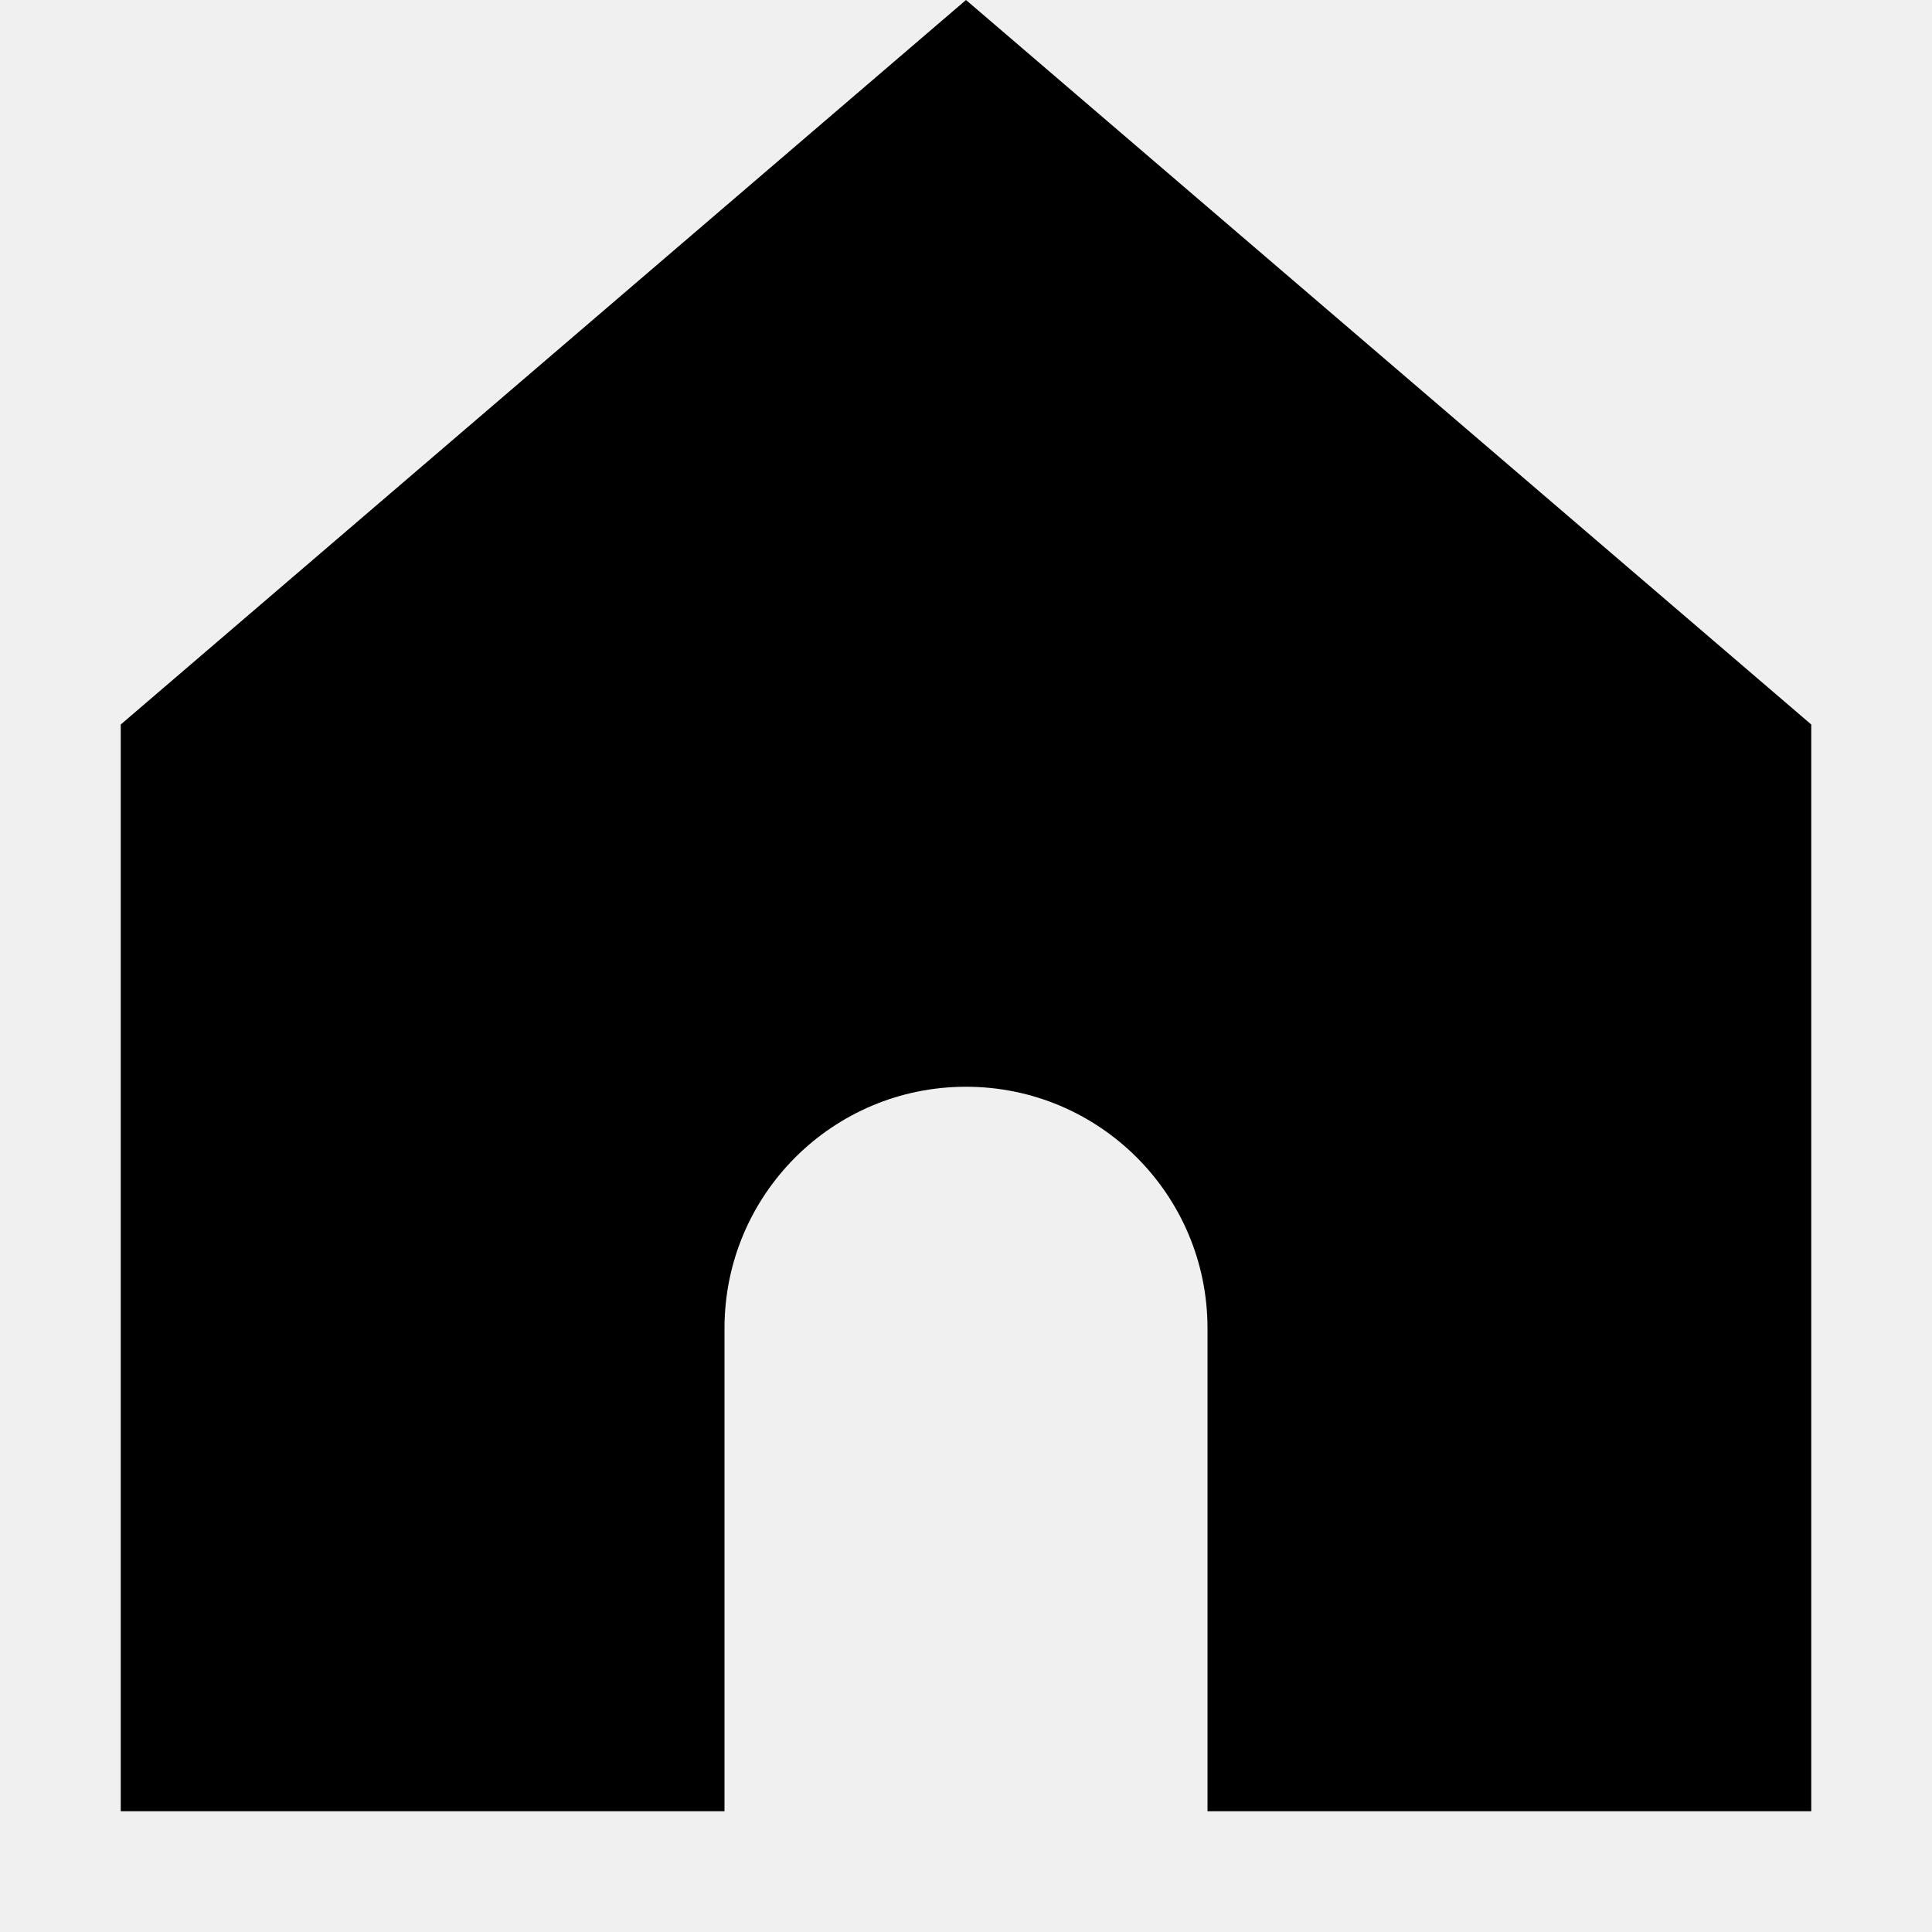
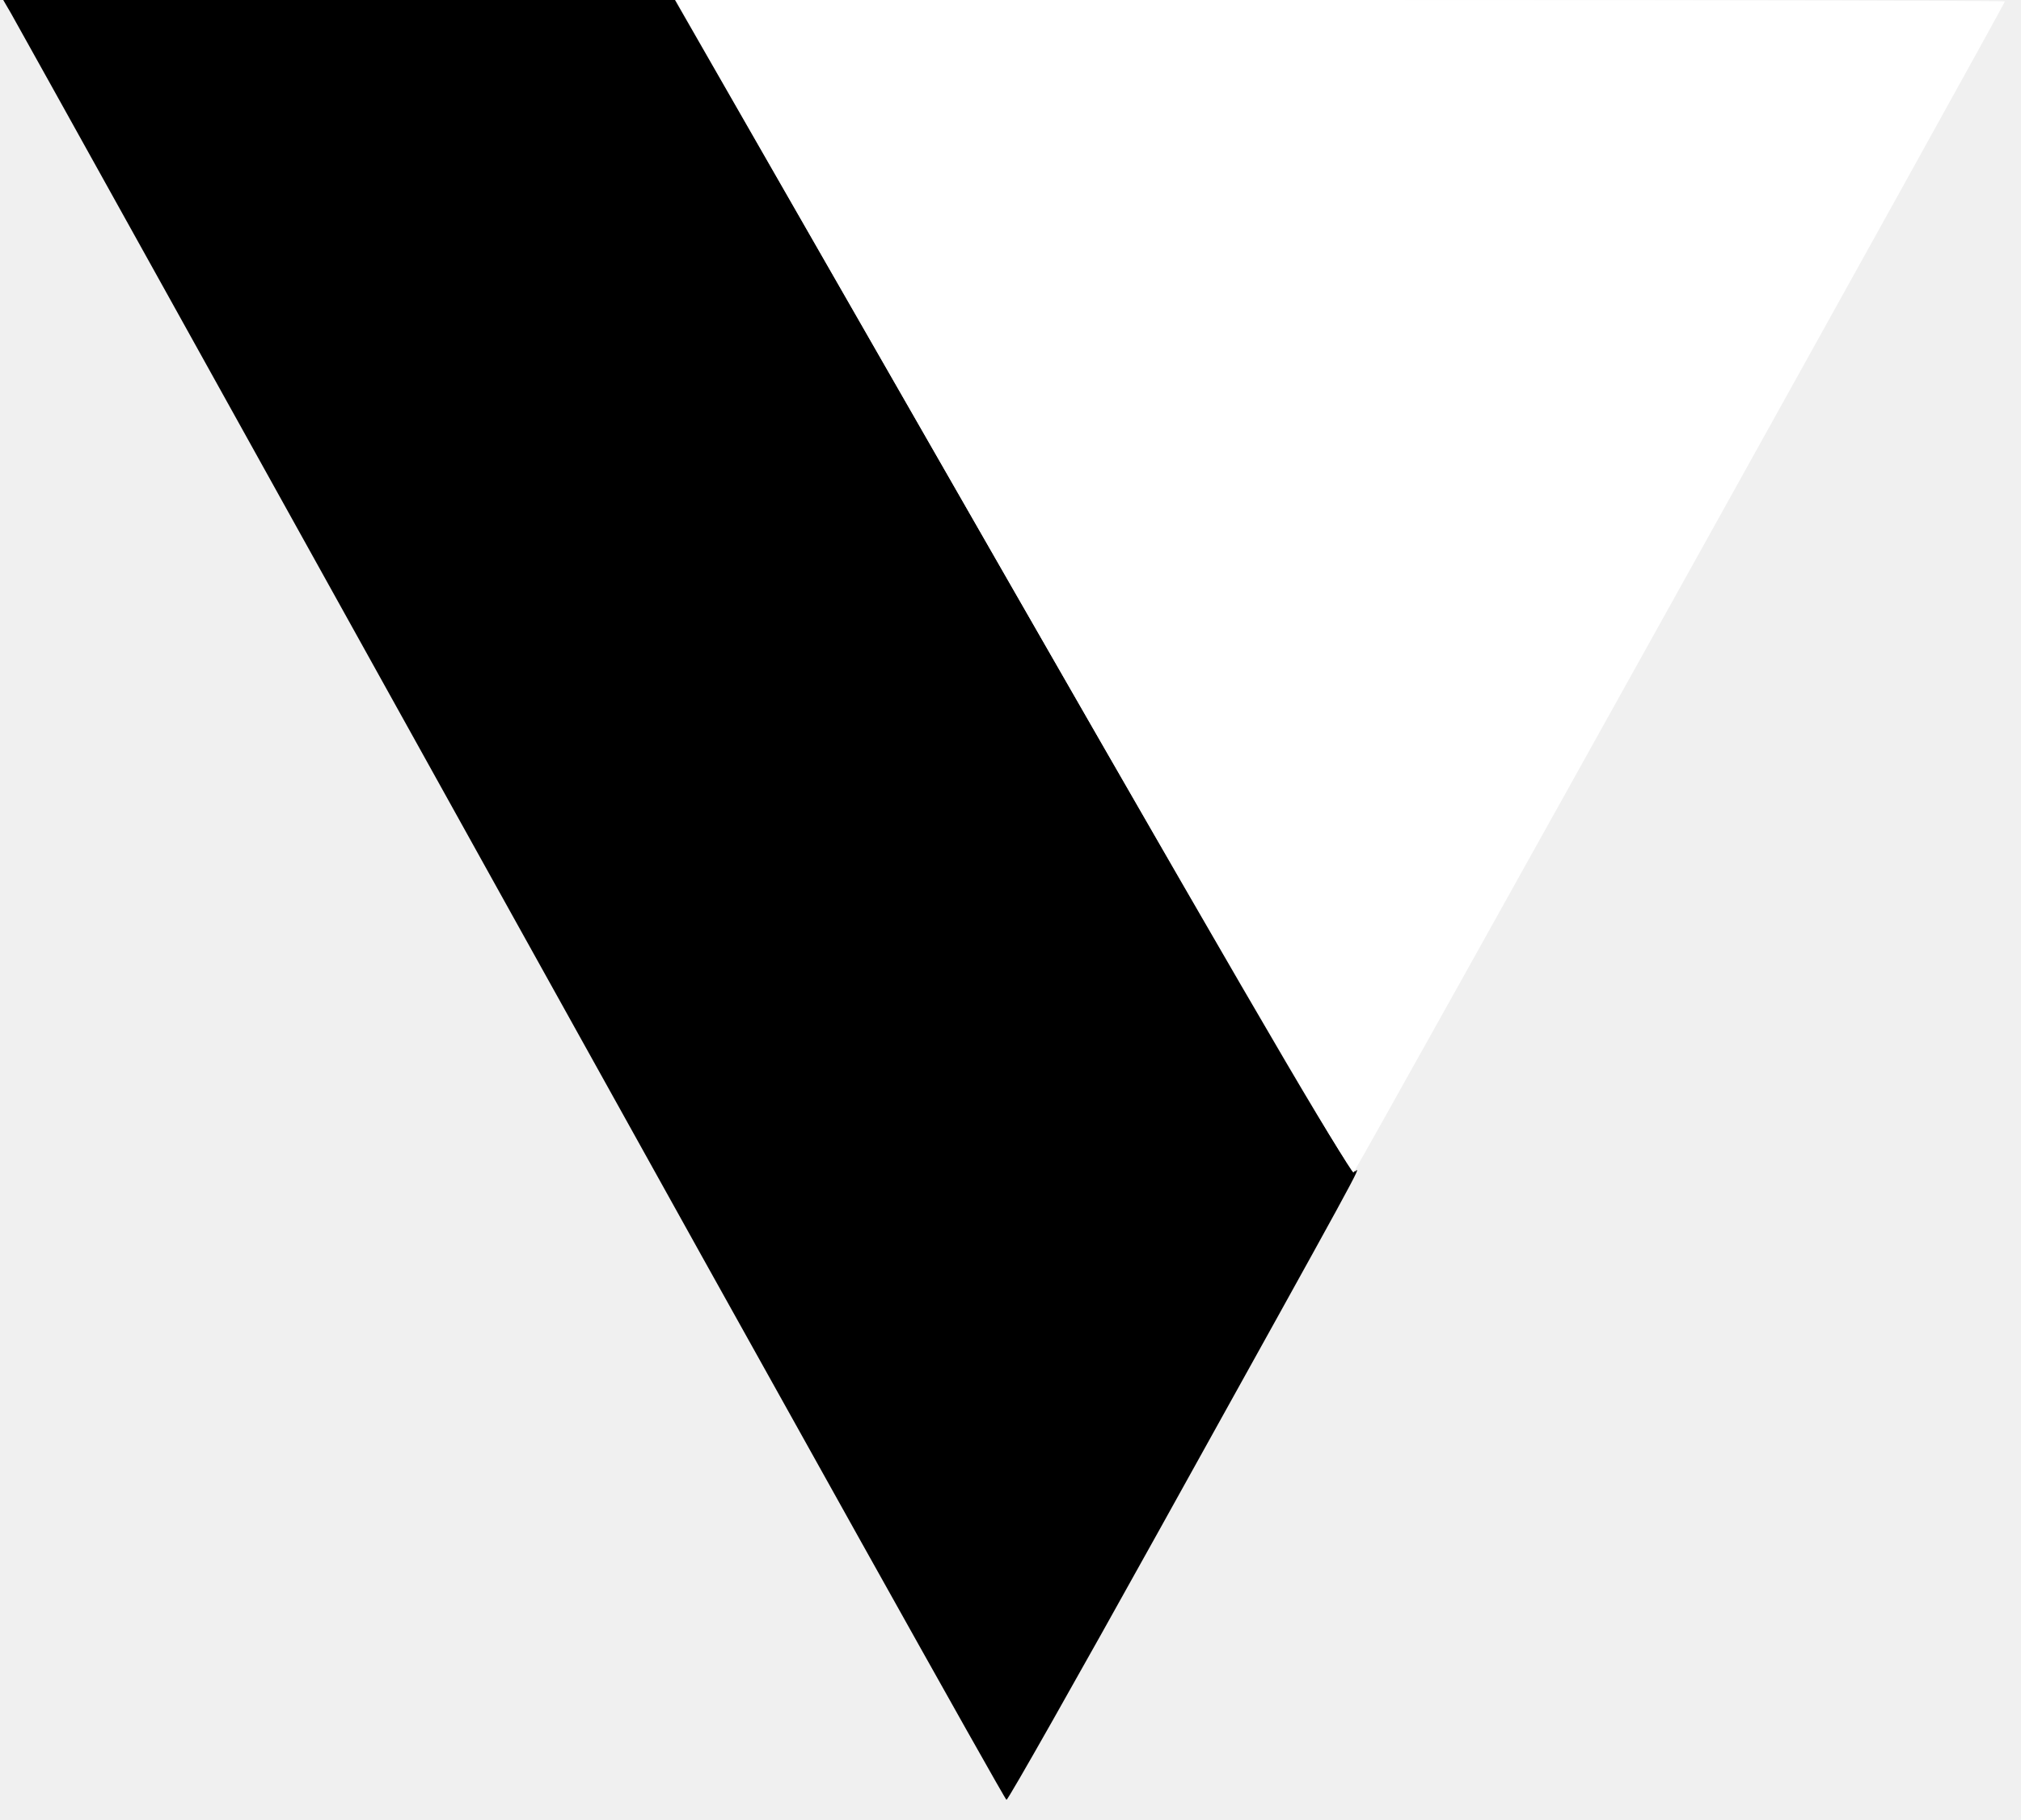
- <svg xmlns="http://www.w3.org/2000/svg" width="800px" height="800px" viewBox="0 0 16 16" fill="none">
-   <path d="M1 6V15H6V11C6 9.895 6.895 9 8 9C9.105 9 10 9.895 10 11V15H15V6L8 0L1 6Z" fill="#000000" />
+ <svg xmlns="http://www.w3.org/2000/svg" width="502" height="452" viewBox="0 0 502 452" version="1.1">
+   <path d="M 2.700 3.250 C 3.743 5.038, 59.649 105.613, 126.935 226.750 C 194.221 347.888, 249.603 447, 250.005 447 C 250.408 447, 267.547 416.737, 288.091 379.750 C 338.999 288.099, 338.173 289.612, 336.616 290.904 C 335.487 291.841, 319.989 265.478, 251.449 146.025 L 167.663 0 84.233 0 L 0.802 0 2.700 3.250" stroke="none" fill="#000" fill-rule="evenodd" />
+   <path d="M 169.108 2.250 C 169.756 3.488, 207.410 69.214, 252.784 148.309 C 303.395 236.535, 335.639 291.761, 336.207 291.193 C 337.099 290.301, 498 1.060, 498 0.349 C 498 0.157, 423.734 0, 332.965 0 L 167.930 0 169.108 2.250" stroke="none" fill="#fff" fill-rule="evenodd" />
</svg>
